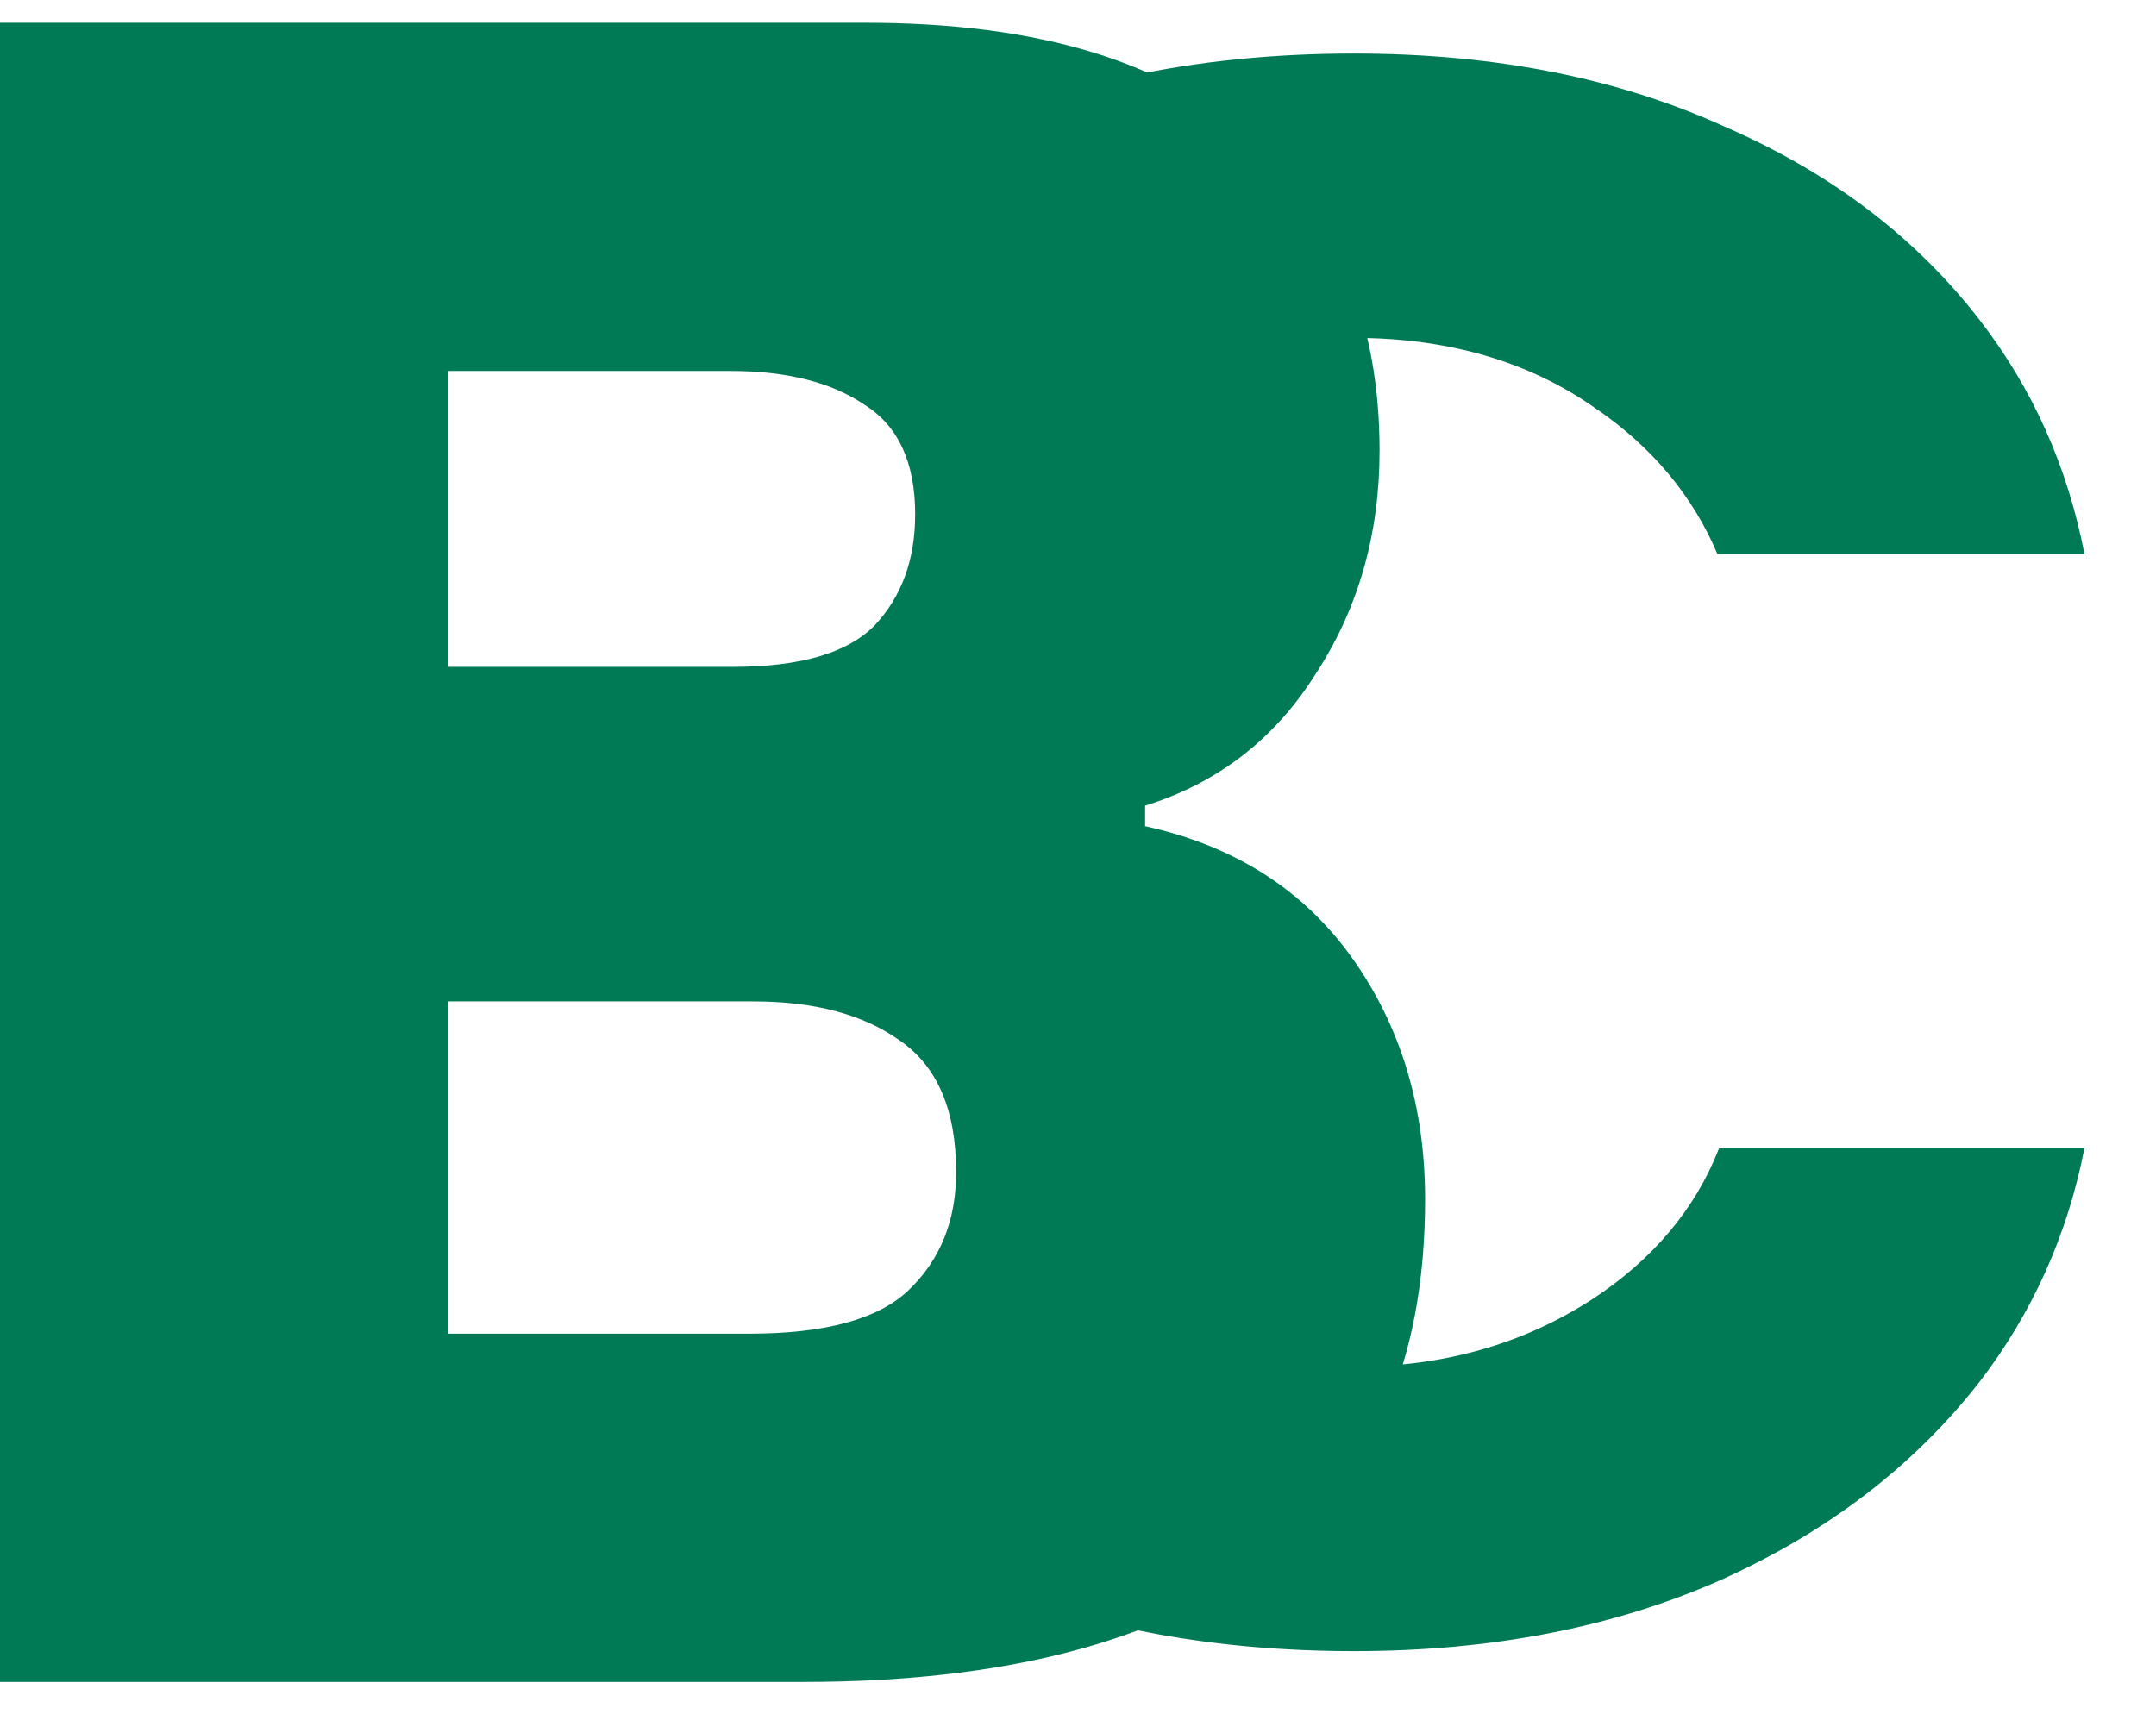
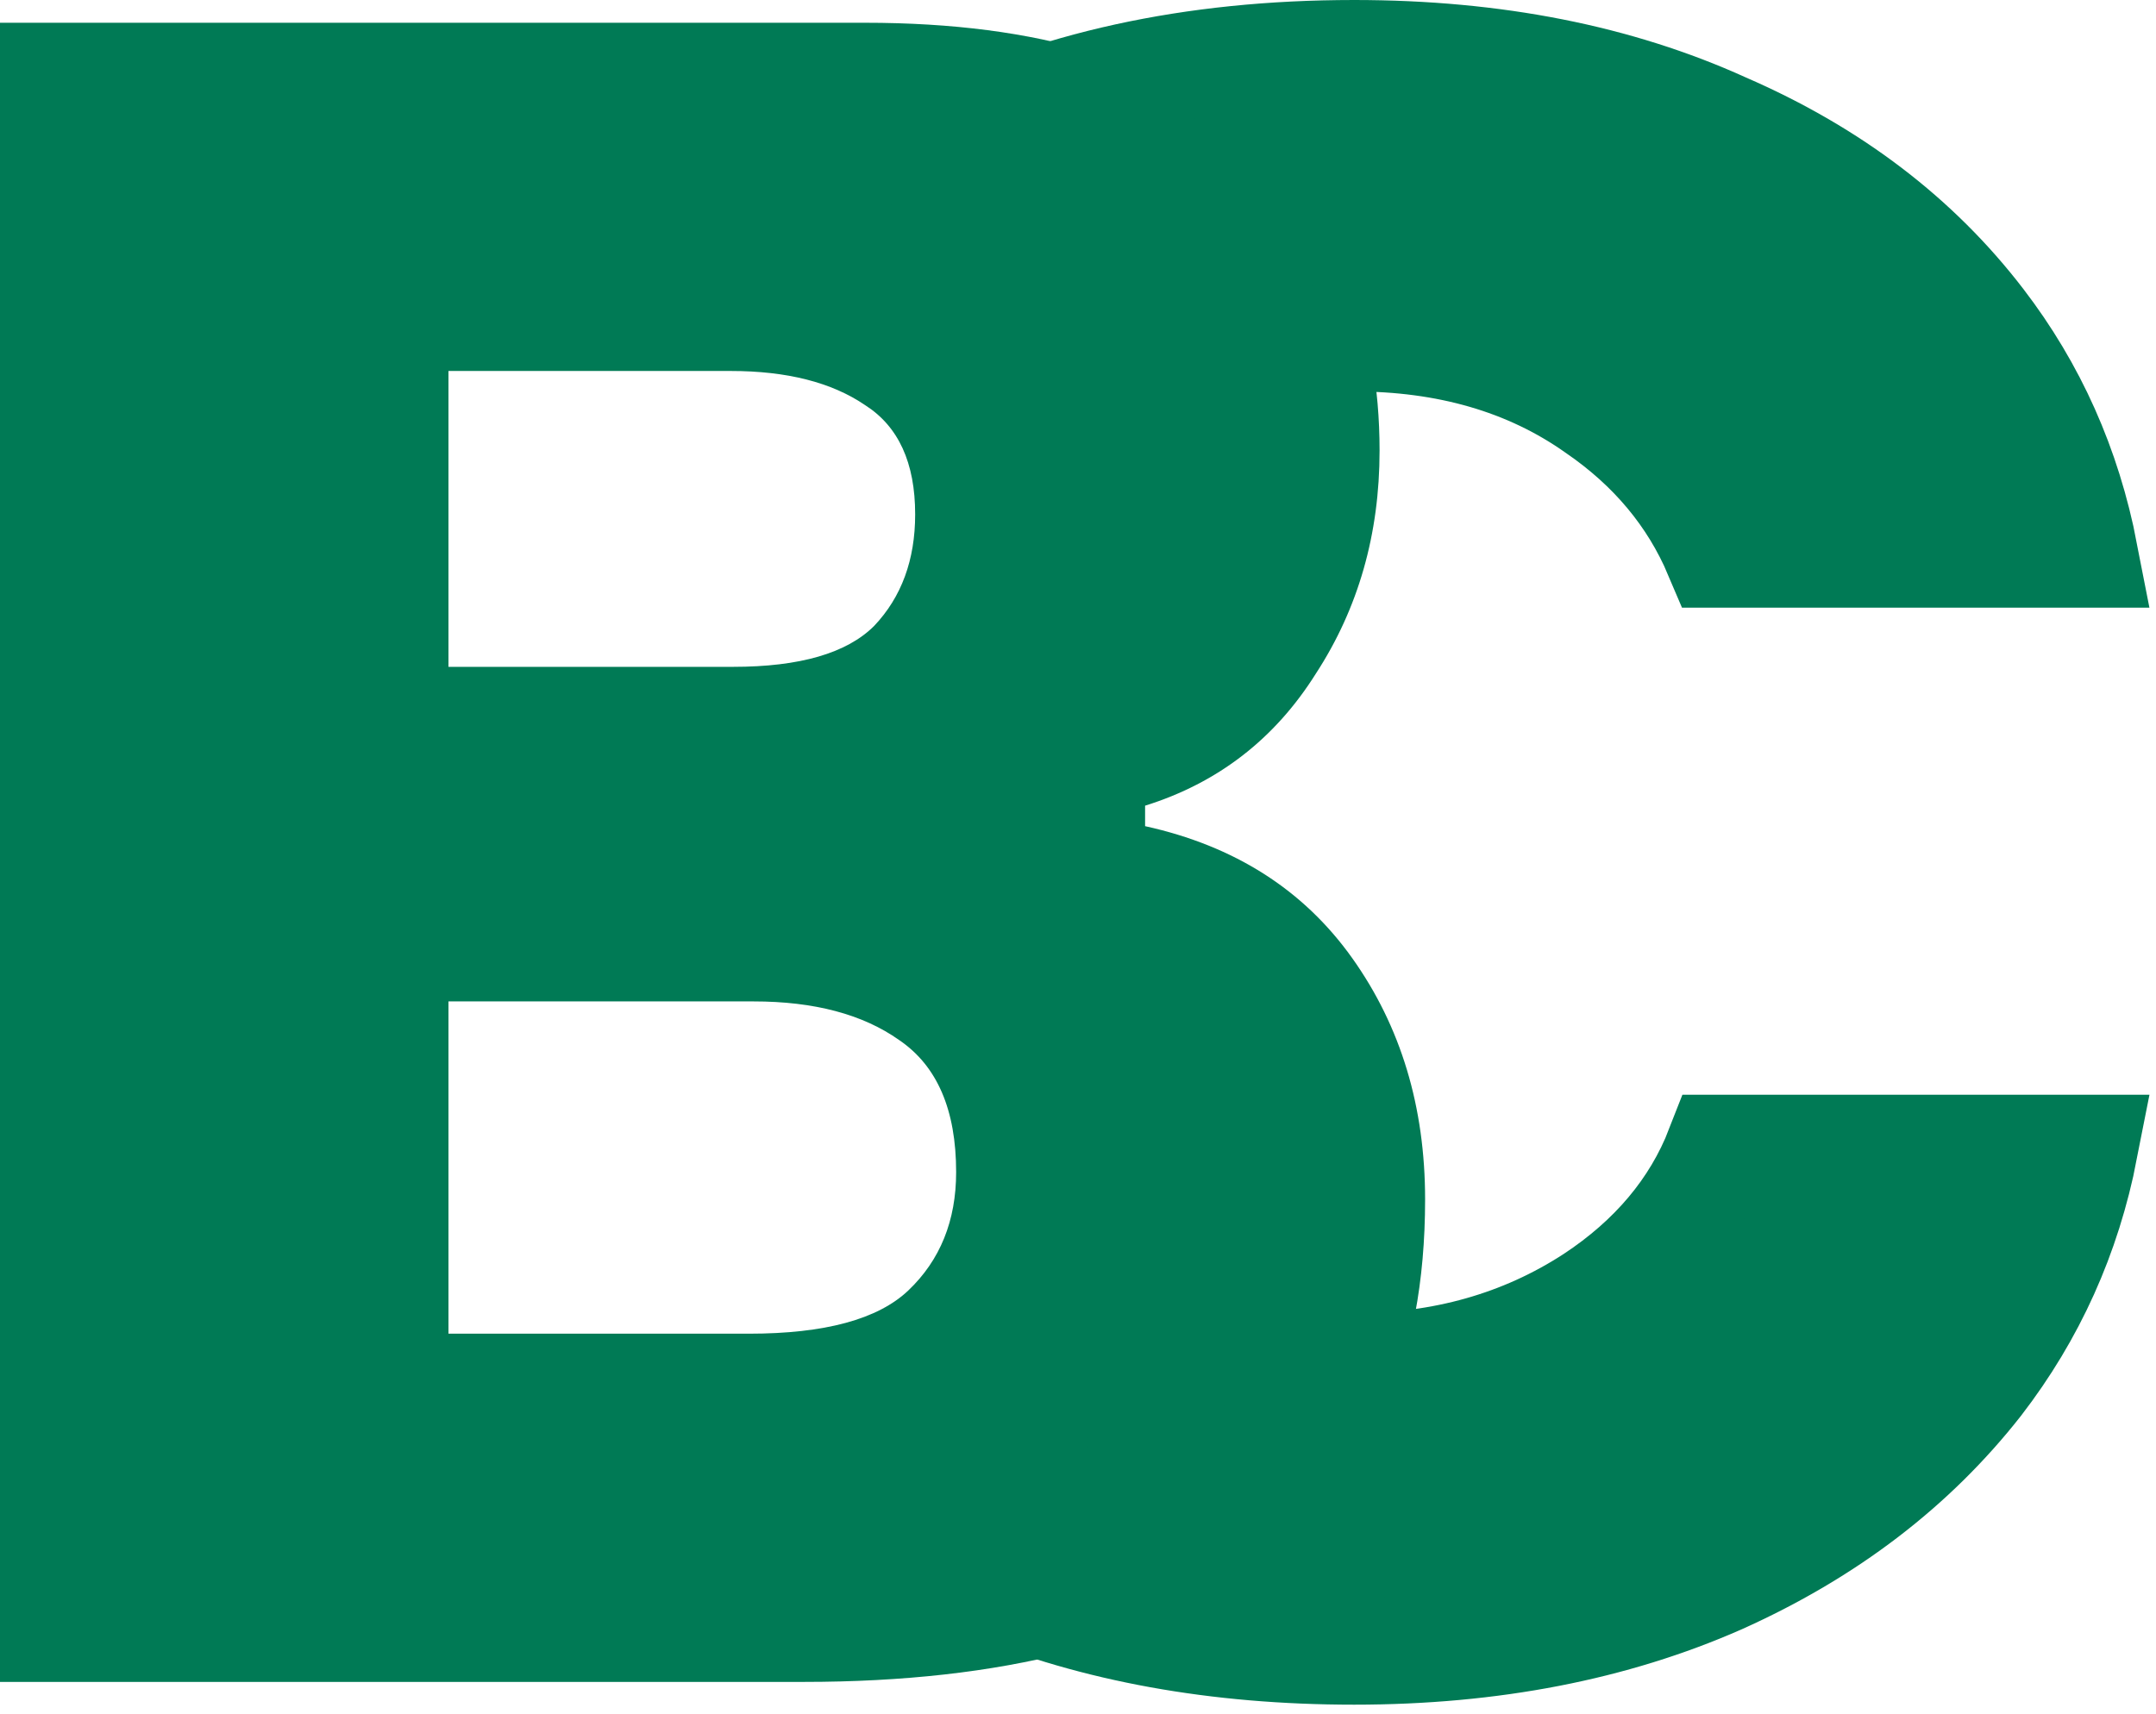
<svg xmlns="http://www.w3.org/2000/svg" viewBox="0 0 161 128">
-   <style>path{fill:#007a55}@media (prefers-color-scheme:dark){path{fill:#00ffb2}}</style>
+   <style>path{fill:#007a55;stroke:#007a55}@media (prefers-color-scheme:dark){path{fill:#00ffb2;stroke:#00ffb2}}path+path{stroke-width:8}path:first-of-type{stroke:none}</style>
  <path d="M0 125.63V1.7H64.6C77.633 1.7 87.267 4.647 93.5 10.54C99.847 16.32 103.02 24.027 103.02 33.66C103.02 39.893 101.433 45.447 98.26 50.32C95.2 55.193 90.95 58.48 85.51 60.18V61.71C92.197 63.183 97.353 66.47 100.98 71.57C104.607 76.67 106.42 82.677 106.42 89.59C106.42 101.83 102.397 110.897 94.35 116.79C86.303 122.683 74.857 125.63 60.01 125.63H0ZM33.49 49.81H54.74C59.727 49.81 63.24 48.79 65.28 46.75C67.32 44.597 68.34 41.82 68.34 38.42C68.34 34.567 67.093 31.847 64.6 30.26C62.107 28.56 58.763 27.71 54.57 27.71H33.49V49.81ZM33.49 99.62H55.93C61.597 99.62 65.563 98.543 67.83 96.39C70.21 94.123 71.4 91.177 71.4 87.55C71.4 82.903 69.983 79.617 67.15 77.69C64.43 75.763 60.803 74.8 56.27 74.8H33.49V99.62Z" />
  <path d="M147.925 24.024C151.808 29.088 154.393 34.856 155.659 41.39H128.253C126.399 37.012 123.352 33.385 119.217 30.549C114.125 26.94 108.017 25.24 101.119 25.24C92.867 25.24 85.743 27.536 80.019 32.286C78.647 28.831 76.505 25.173 74.615 21.944C74.47 21.697 74.326 21.452 74.185 21.21C72.057 17.567 70.428 14.653 69.78 12.427C69.531 11.571 69.52 11.108 69.535 10.919C69.558 10.905 69.587 10.889 69.622 10.871C78.482 6.335 88.942 4 101.119 4C111.643 4 120.811 5.843 128.708 9.423L128.737 9.436L128.766 9.449C136.817 12.945 143.164 17.814 147.925 24.024ZM69.453 10.976C69.453 10.976 69.454 10.975 69.456 10.973C69.454 10.975 69.453 10.976 69.453 10.976ZM81.165 95.949C86.684 100.086 93.41 102.09 101.119 102.09C107.714 102.09 113.699 100.43 118.939 97.024L118.949 97.017L118.959 97.011C123.394 94.09 126.598 90.336 128.372 85.77H155.654C154.376 92.305 151.744 98.125 147.77 103.286C142.885 109.519 136.462 114.454 128.397 118.064C120.482 121.544 111.414 123.33 101.119 123.33C90.836 123.33 81.778 121.665 73.873 118.416C73.891 118.409 73.909 118.403 73.927 118.397C76.348 117.547 79.694 116.314 82.023 114.378C83.254 113.355 84.523 111.879 85.024 109.845C85.547 107.724 85.08 105.645 84.04 103.787C82.894 101.738 81.942 99.067 81.165 95.949Z" />
</svg>
